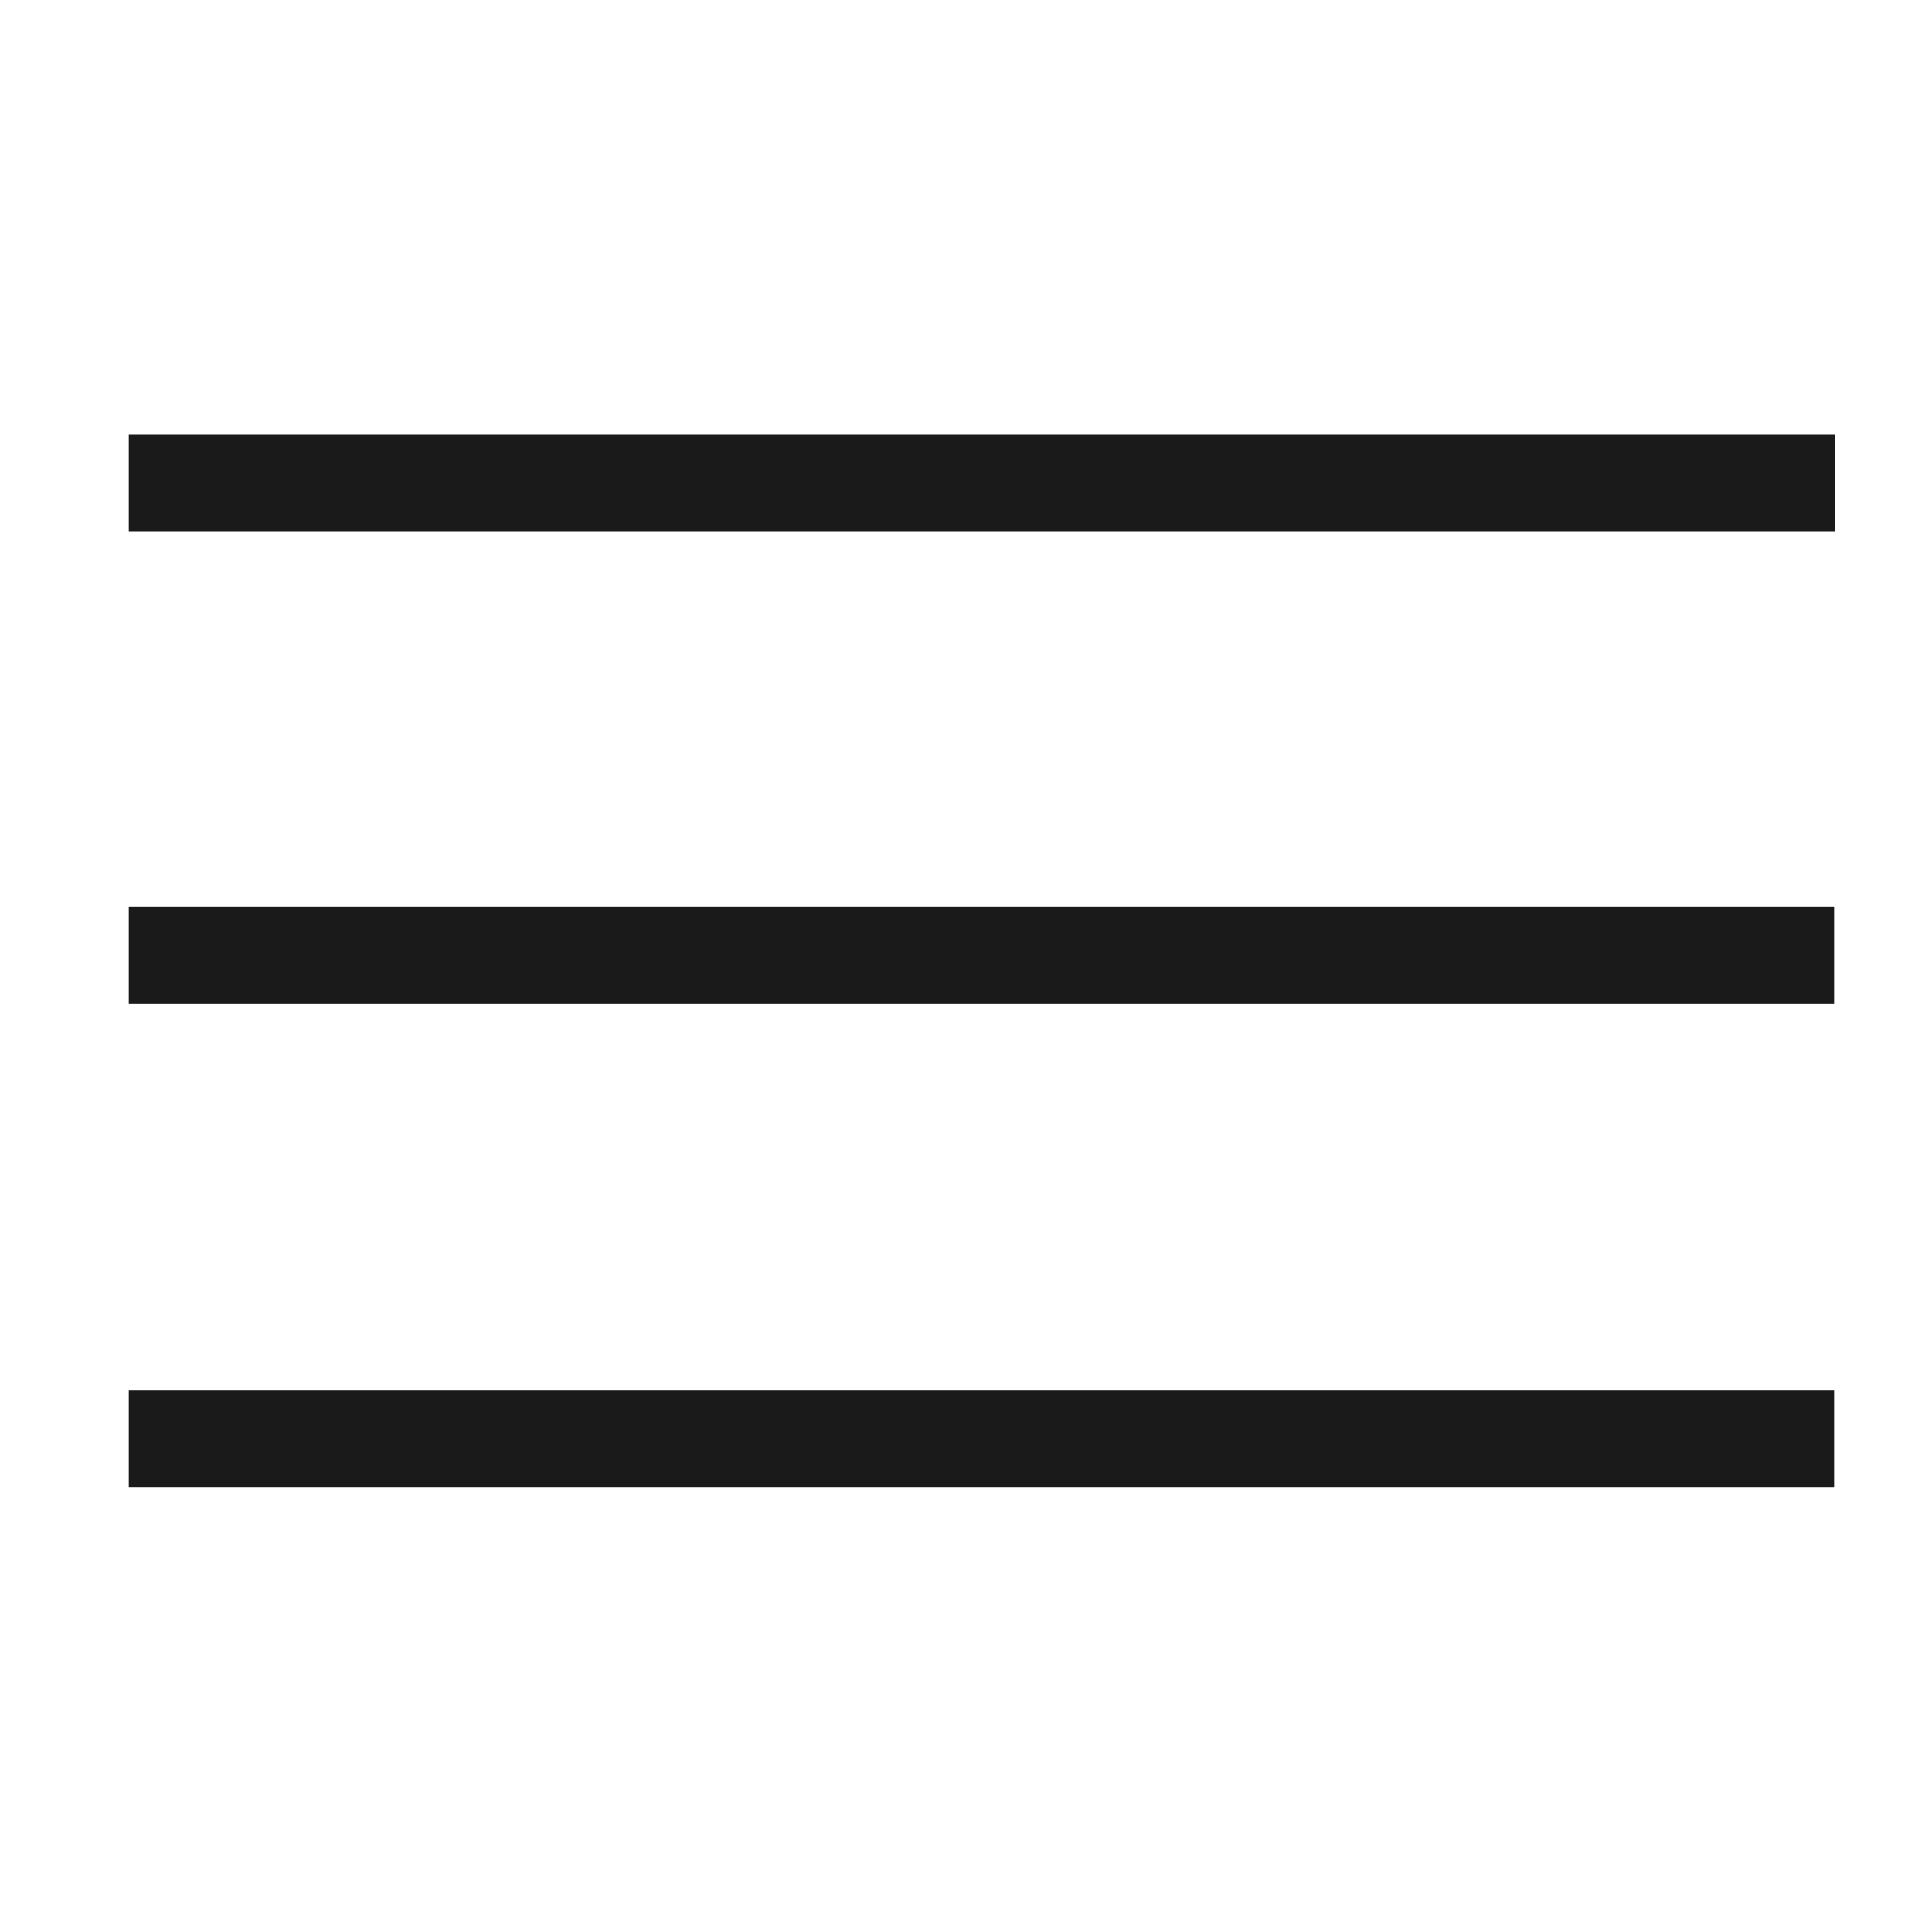
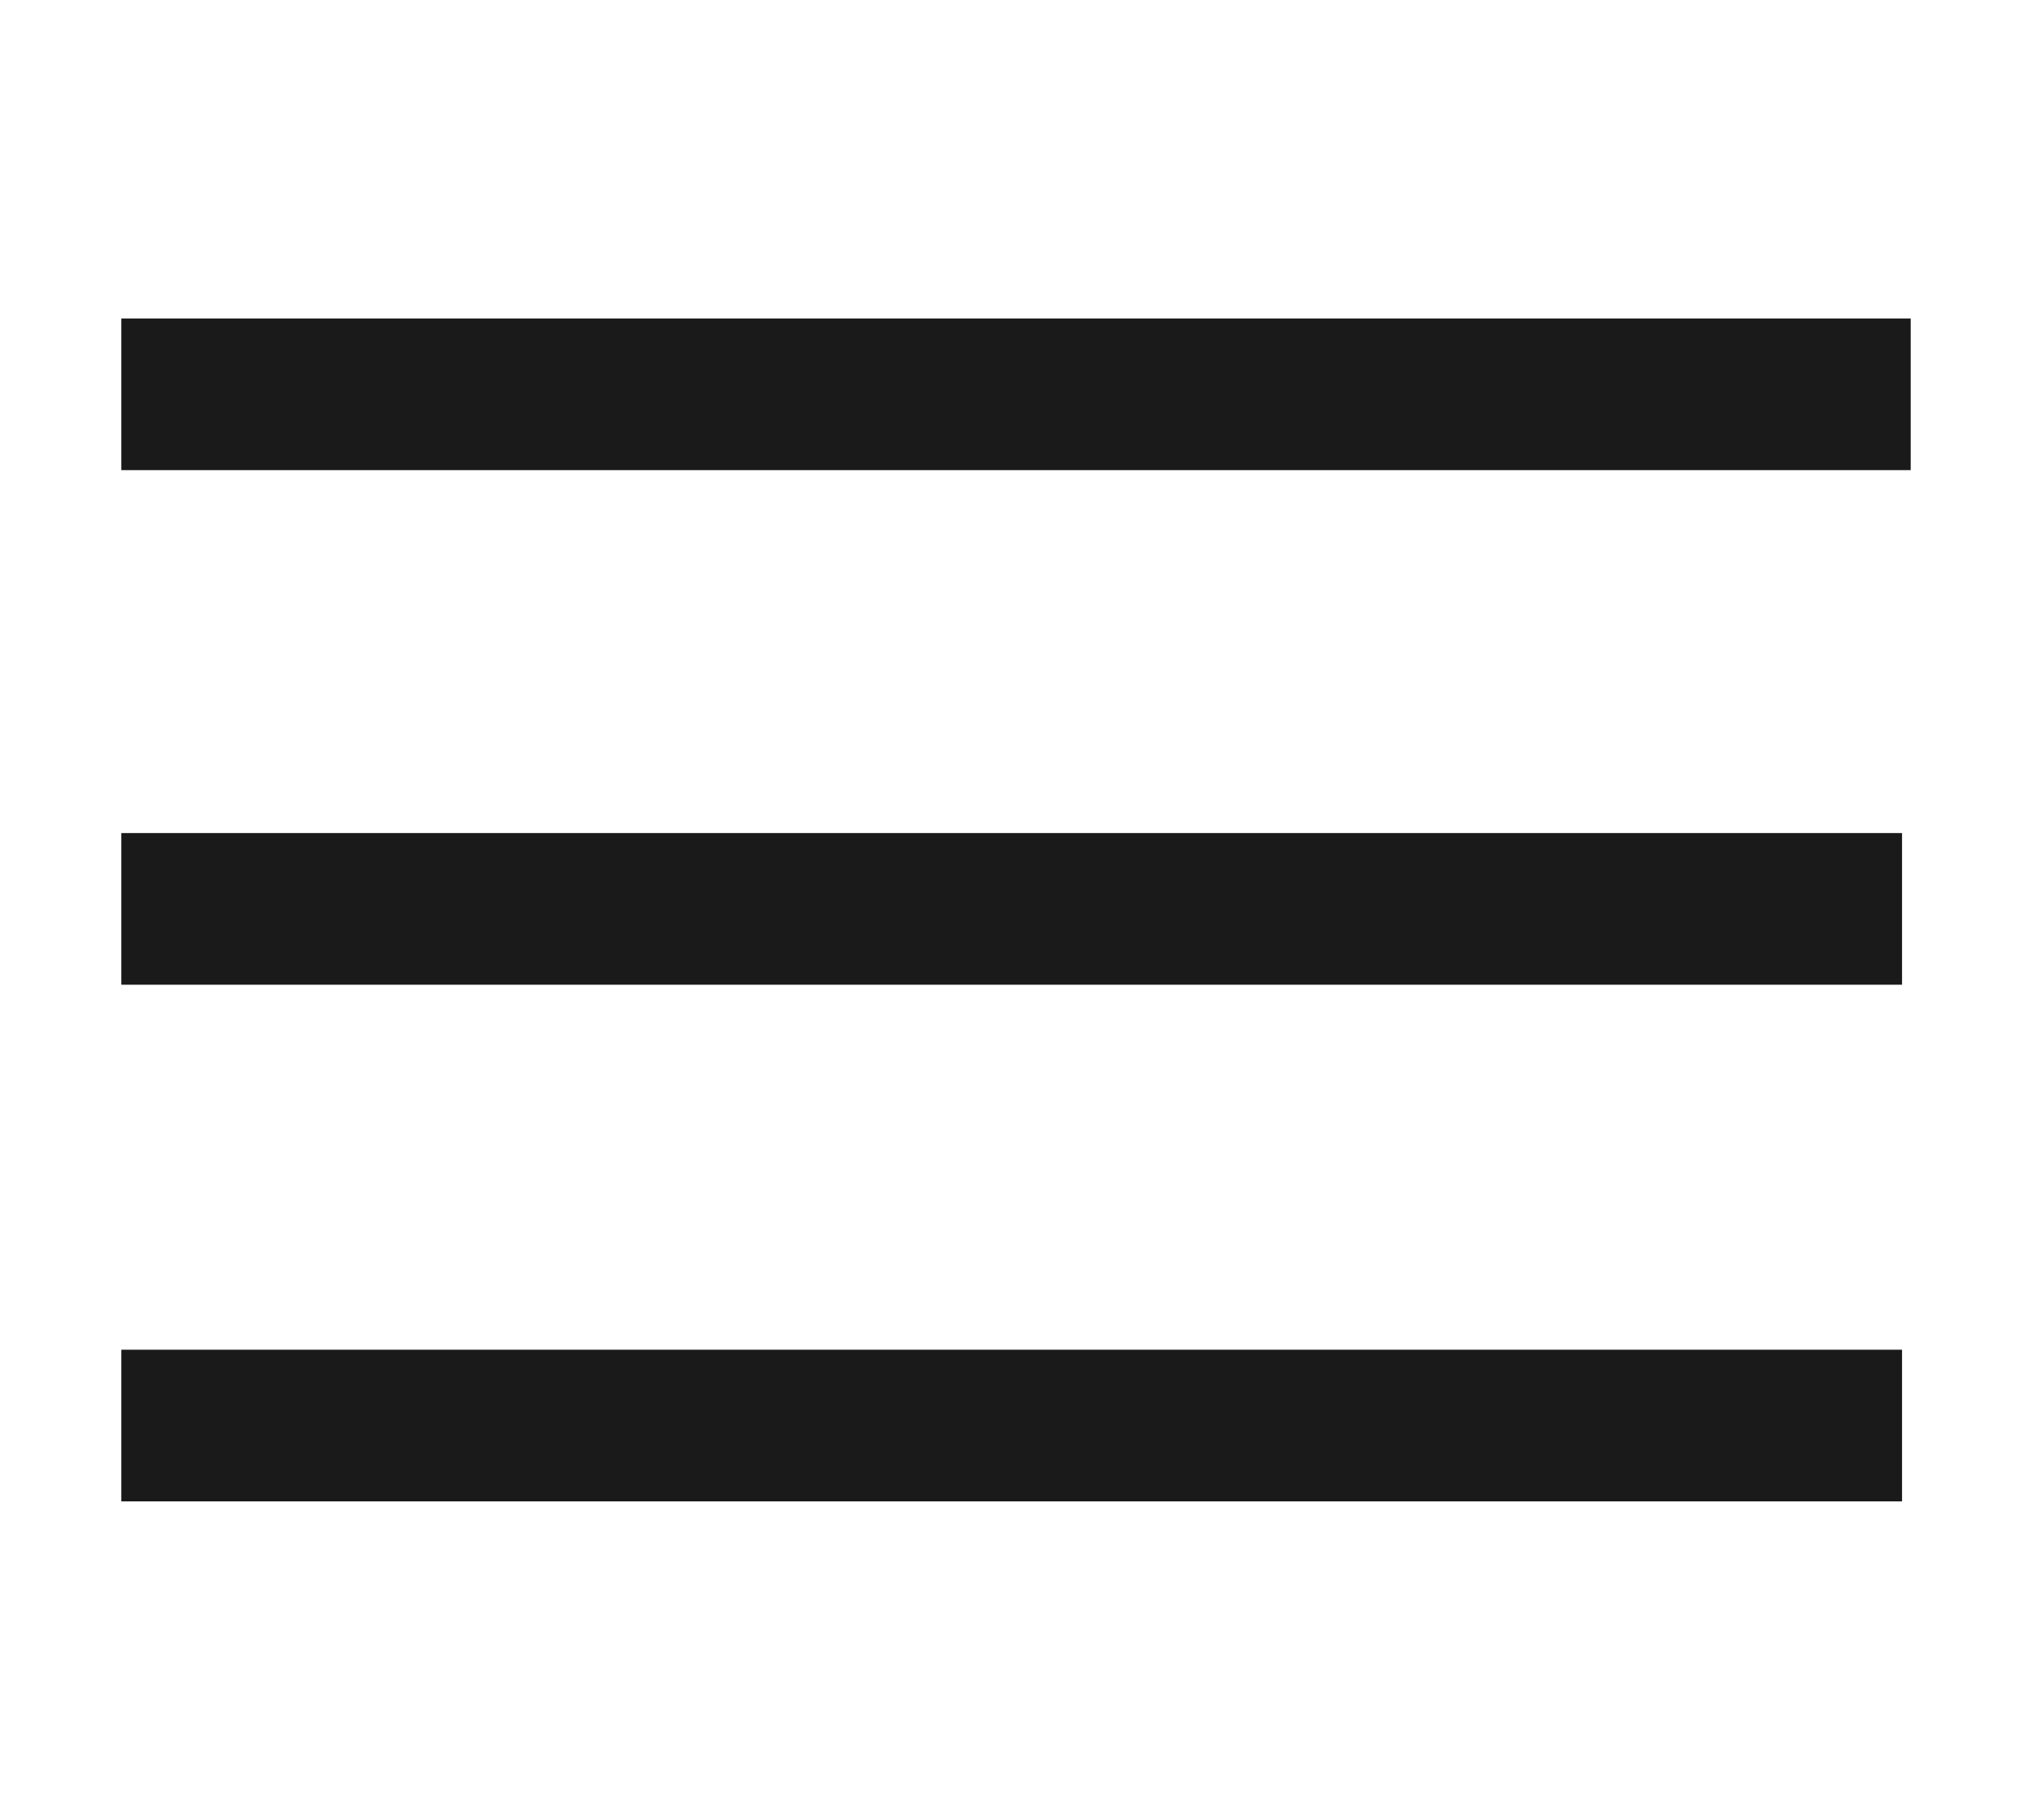
- <svg xmlns="http://www.w3.org/2000/svg" width="60" height="60" viewBox="0 0 60 60">
+ <svg xmlns="http://www.w3.org/2000/svg" width="67" height="60" viewBox="0 0 67 60">
  <defs>
-     <clipPath id="clip-Hamburger">
-       <rect width="60" height="60" />
+     <clipPath id="clip-Hamburger_1">
+       <rect width="67" height="60" />
    </clipPath>
  </defs>
-   <g id="Hamburger" clip-path="url(#clip-Hamburger)">
-     <g id="Group_393" data-name="Group 393" transform="translate(1 -12.175)">
-       <g id="Group_342" data-name="Group 342" transform="translate(3 41.847)">
+   <g id="Hamburger_1" data-name="Hamburger – 1" clip-path="url(#clip-Hamburger_1)">
+     <g id="Group_393" data-name="Group 393" transform="translate(1 -13.475)">
+       <g id="Group_342" data-name="Group 342" transform="translate(3 43.441)">
        <g id="Group_332" data-name="Group 332" transform="translate(0)">
-           <line id="Line_65" data-name="Line 65" x2="52.96" fill="none" stroke="#1a1a1a" stroke-miterlimit="10" stroke-width="3" />
+           <line id="Line_65" data-name="Line 65" x2="58.715" fill="none" stroke="#1a1a1a" stroke-miterlimit="10" stroke-width="5" />
        </g>
      </g>
-       <g id="Group_391" data-name="Group 391" transform="translate(3 26.838)">
+       <g id="Group_391" data-name="Group 391" transform="translate(3 26.475)">
        <g id="Group_332-2" data-name="Group 332" transform="translate(0)">
-           <line id="Line_65-2" data-name="Line 65" x2="53" transform="translate(0 0.337)" fill="none" stroke="#1a1a1a" stroke-miterlimit="10" stroke-width="3" />
+           <line id="Line_65-2" data-name="Line 65" x2="59" transform="translate(0 0)" fill="none" stroke="#1a1a1a" stroke-miterlimit="10" stroke-width="5" />
        </g>
      </g>
-       <g id="Group_392" data-name="Group 392" transform="translate(3 56.856)">
+       <g id="Group_392" data-name="Group 392" transform="translate(3 60.475)">
        <g id="Group_332-3" data-name="Group 332" transform="translate(0)">
-           <line id="Line_65-3" data-name="Line 65" x2="52.96" fill="none" stroke="#1a1a1a" stroke-miterlimit="10" stroke-width="3" />
+           <line id="Line_65-3" data-name="Line 65" x2="58.715" fill="none" stroke="#1a1a1a" stroke-miterlimit="10" stroke-width="5" />
        </g>
      </g>
    </g>
  </g>
</svg>
